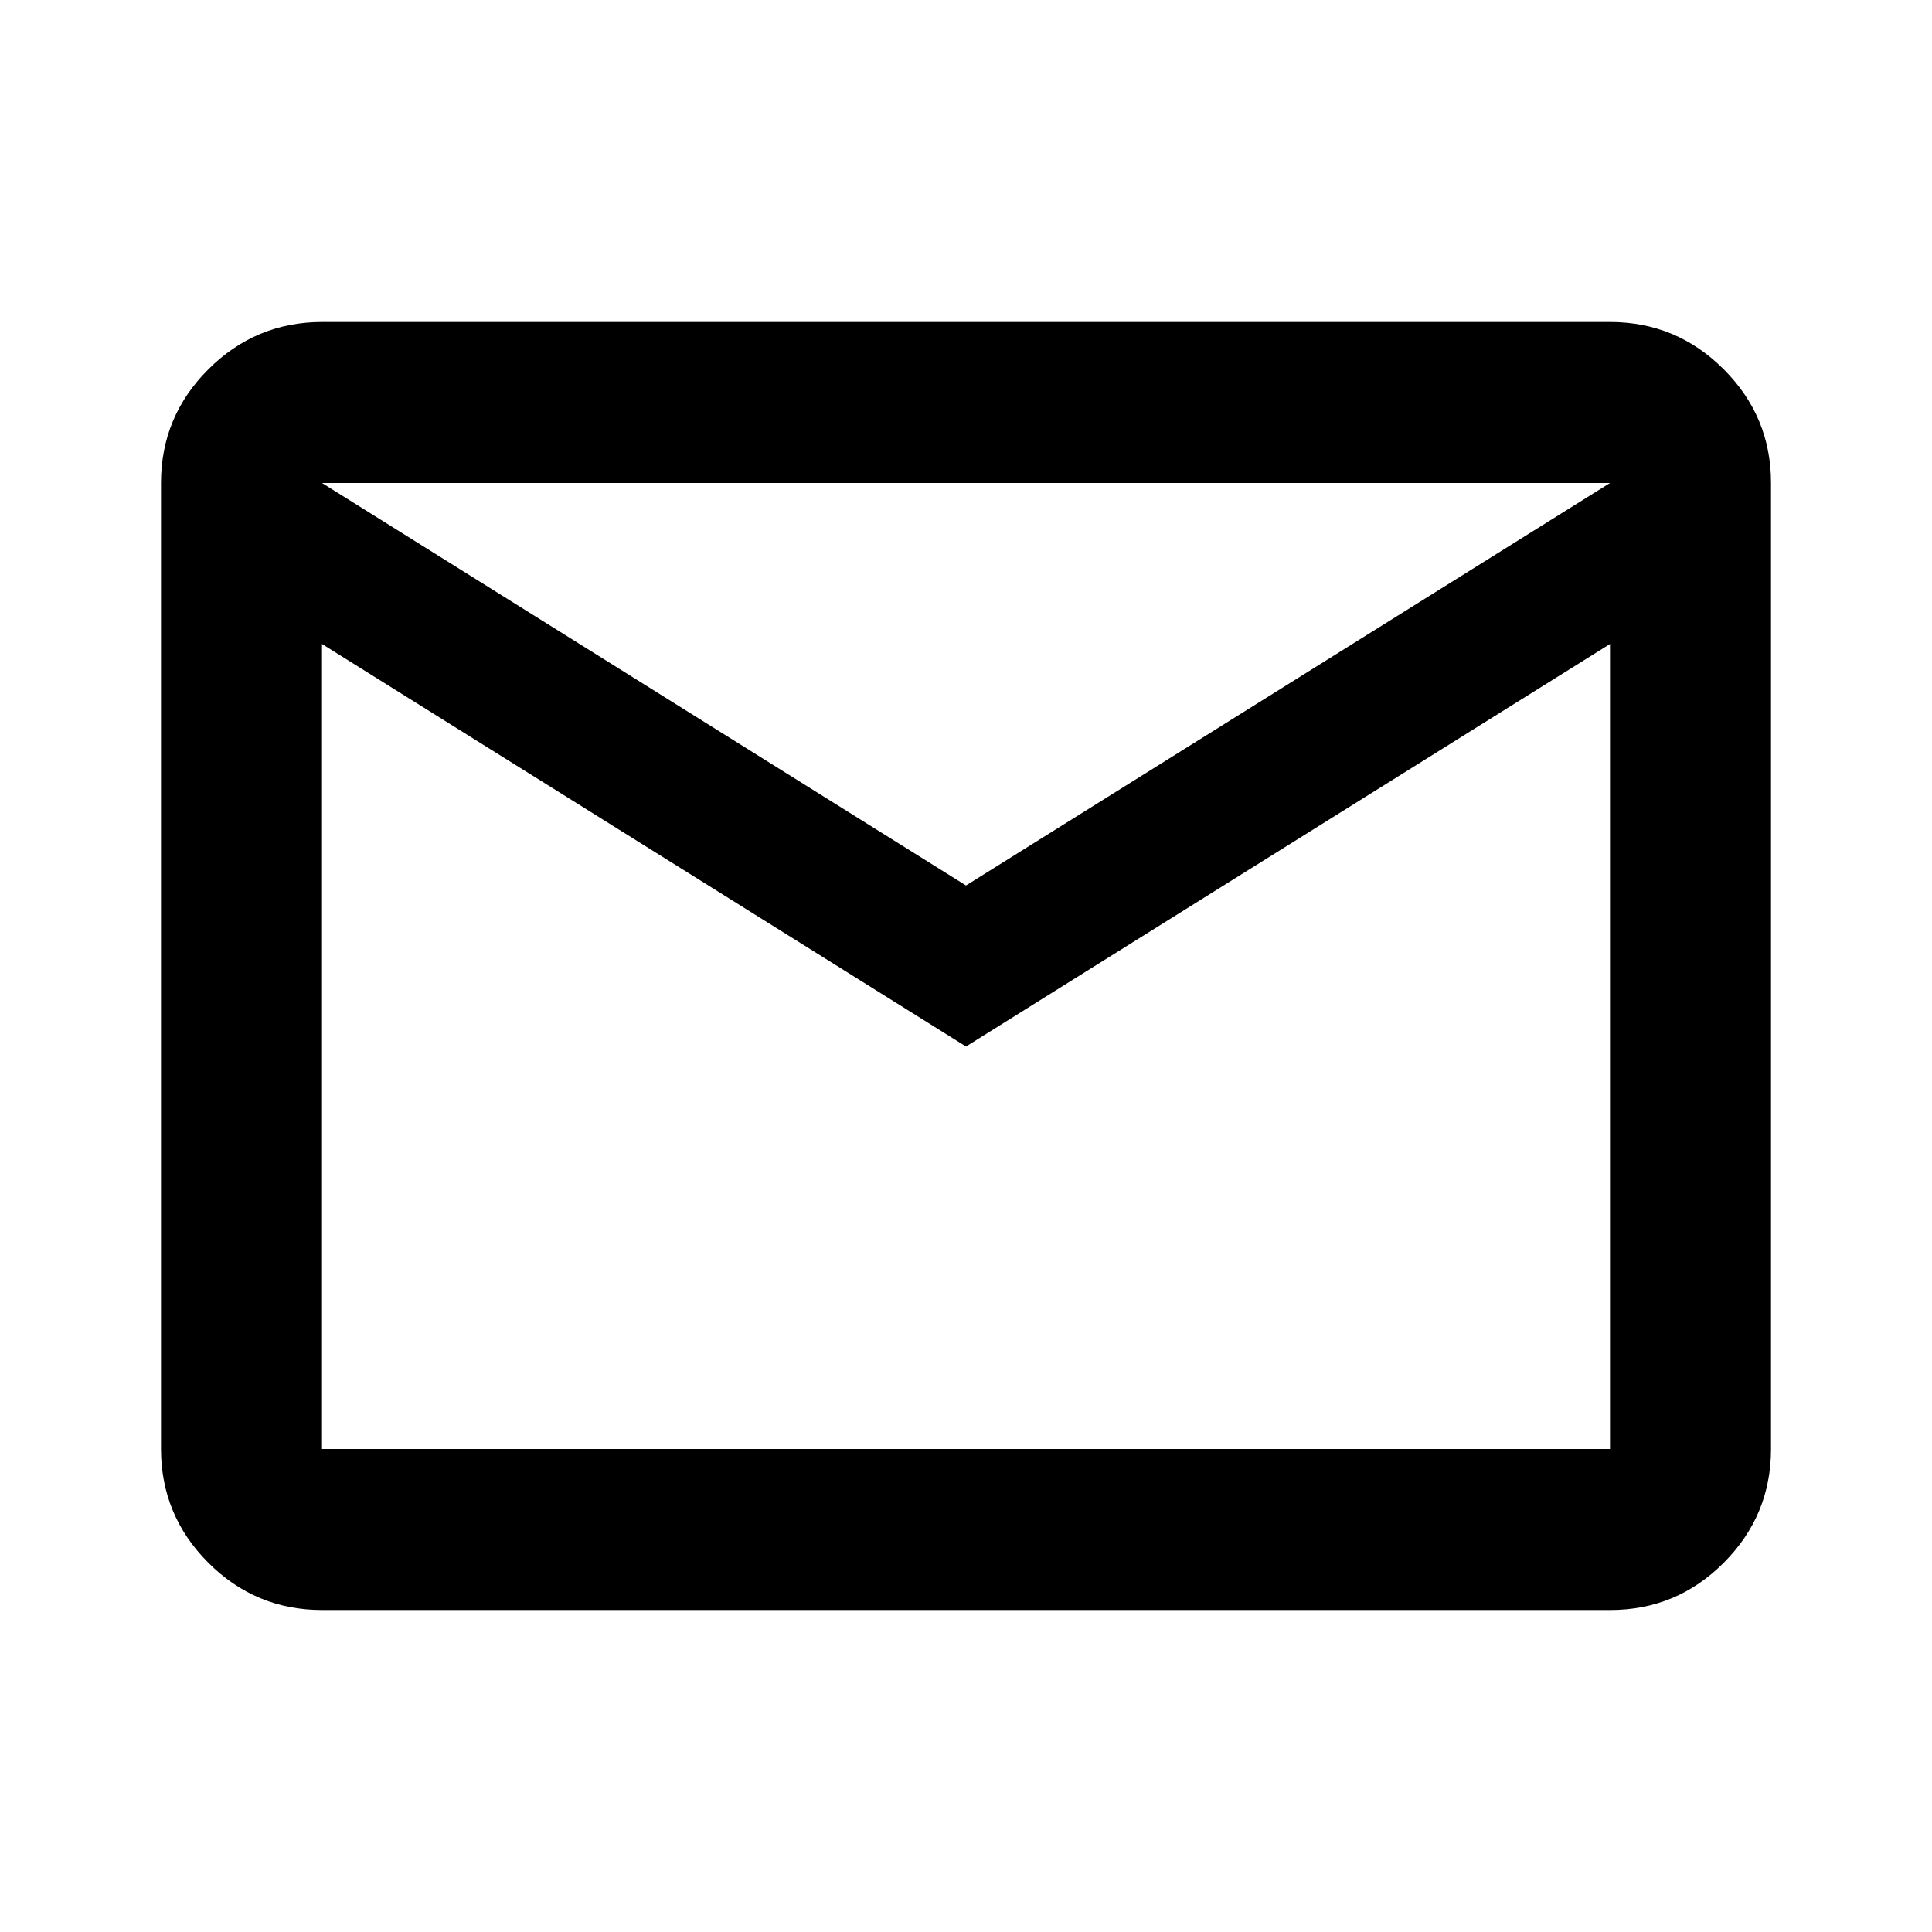
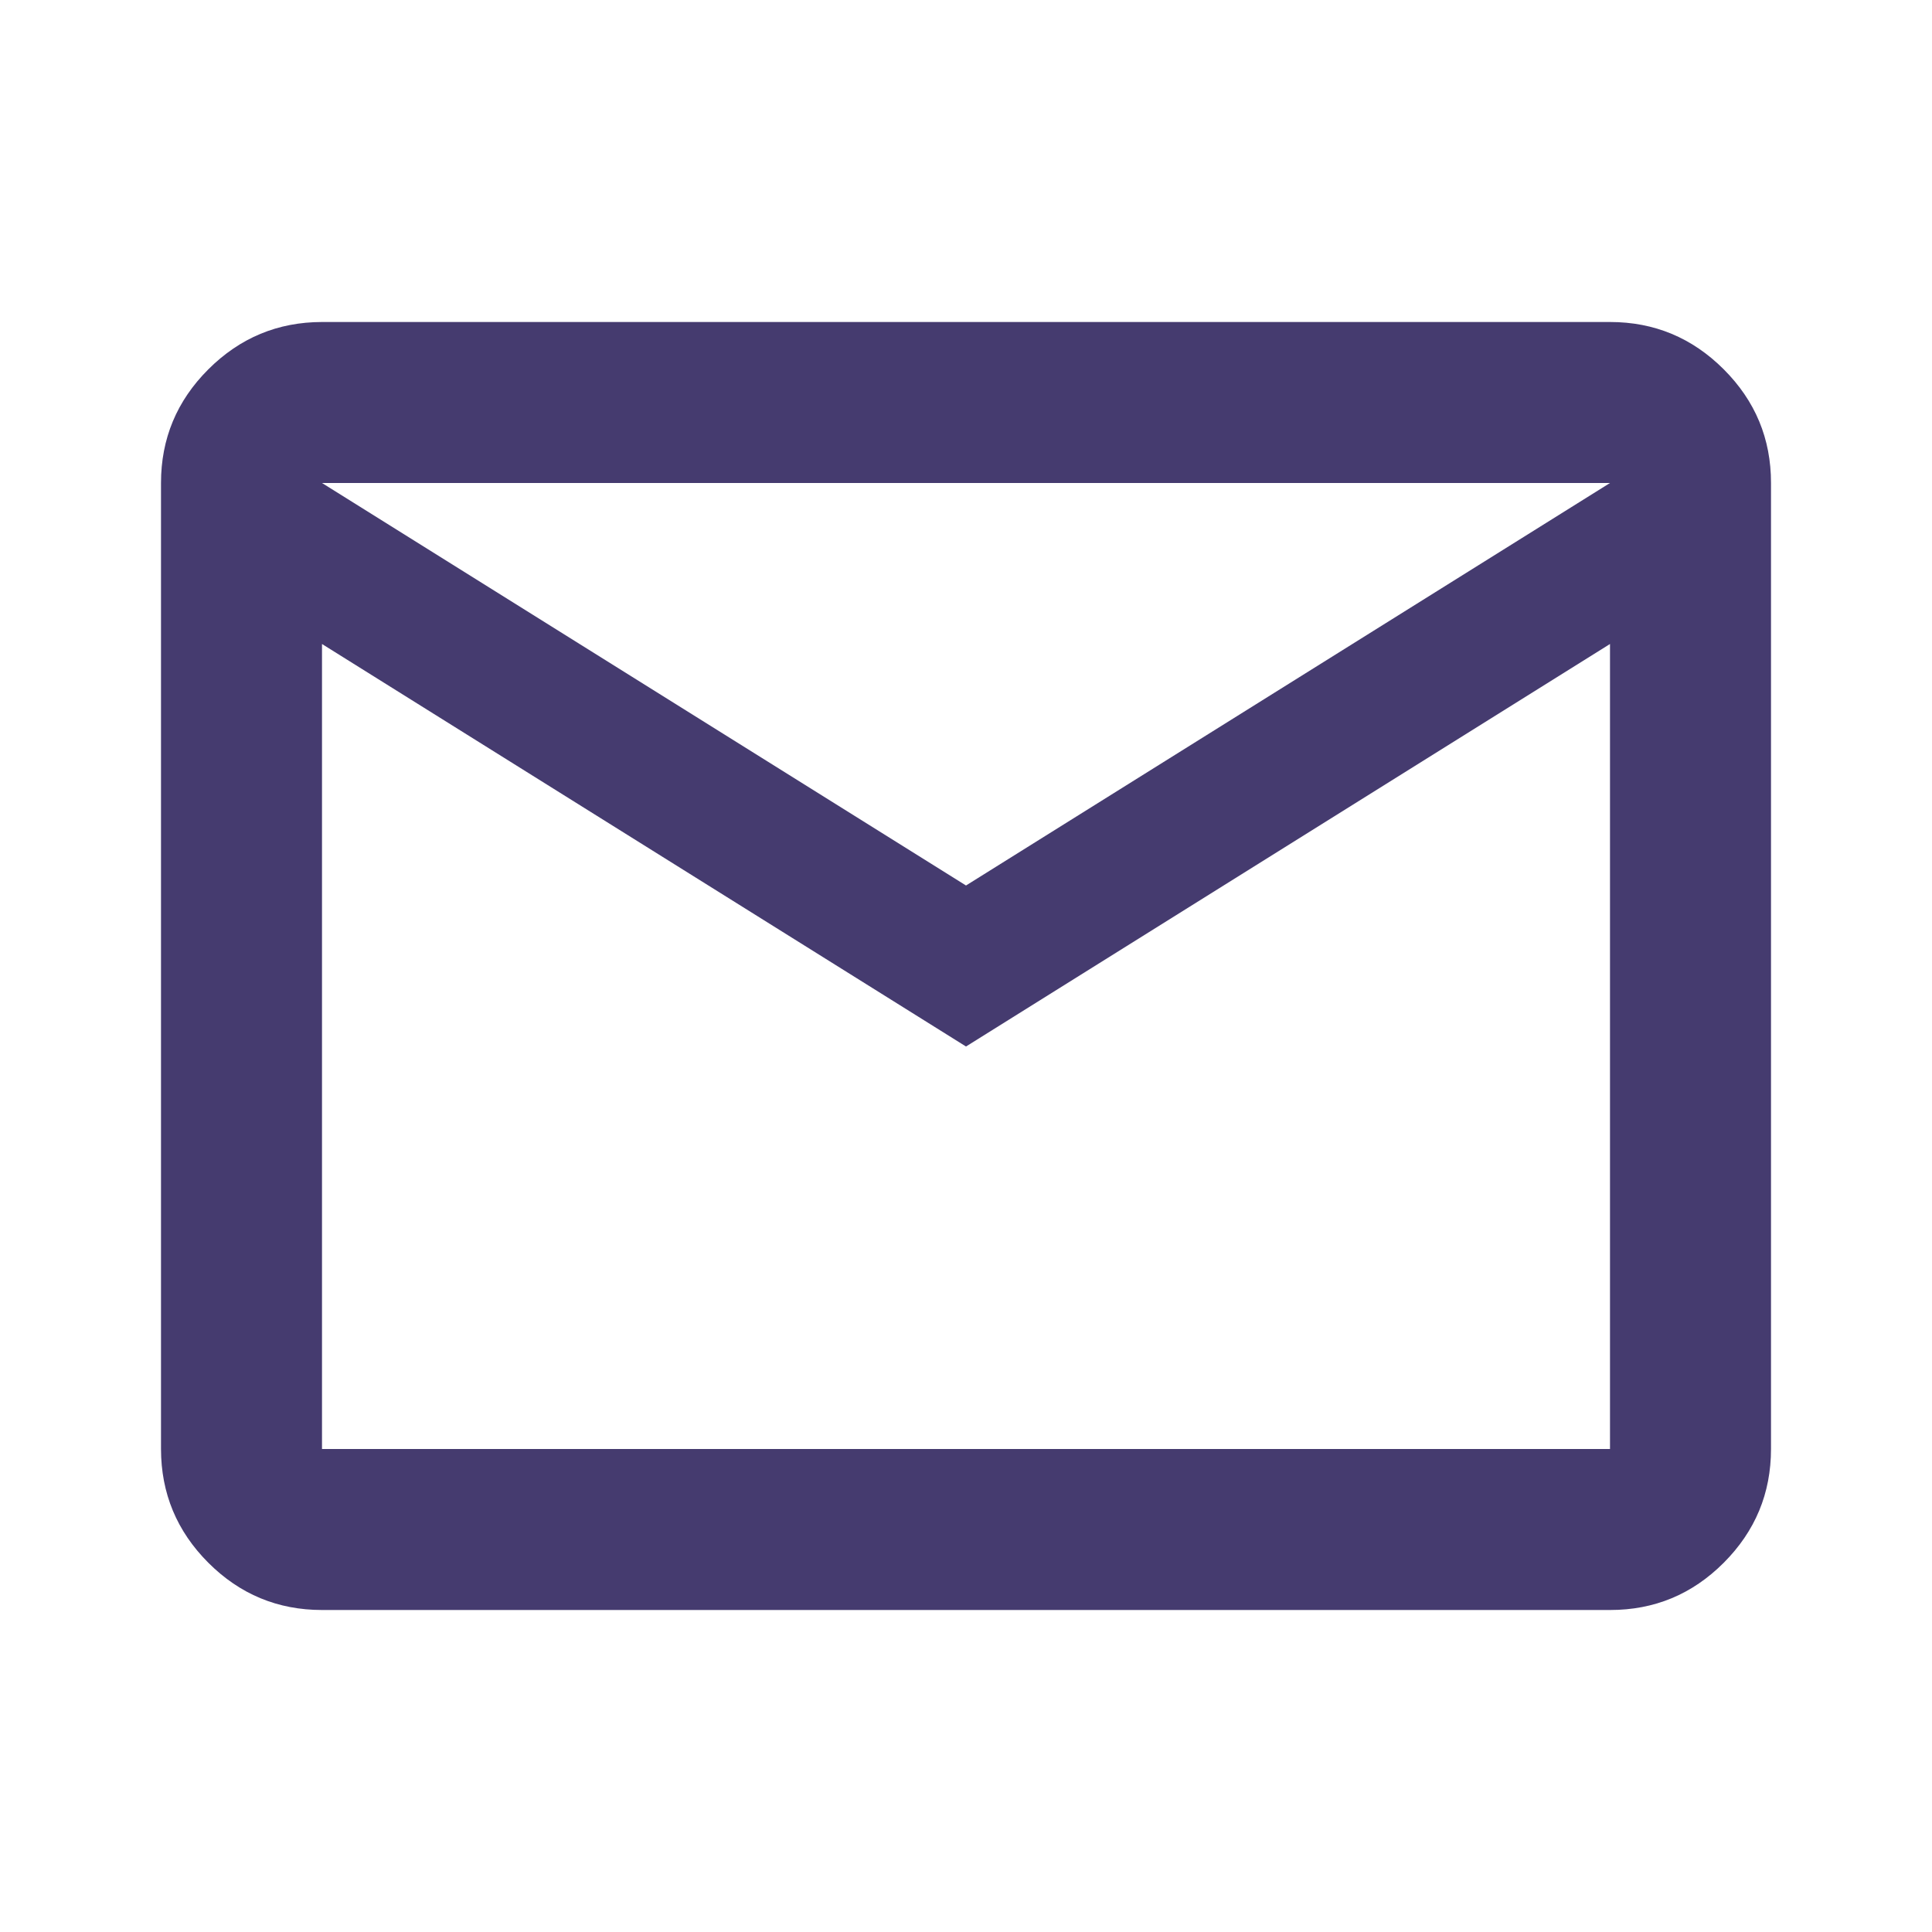
<svg xmlns="http://www.w3.org/2000/svg" width="1em" height="1em" viewBox="0 0 24 24">
-   <path fill="currentColor" d="M4 20q-.825 0-1.412-.587T2 18V6q0-.825.588-1.412T4 4h16q.825 0 1.413.588T22 6v12q0 .825-.587 1.413T20 20zm8-7L4 8v10h16V8zm0-2l8-5H4zM4 8V6v12z" />
+   <path fill="#453B6F" d="M4 20q-.825 0-1.412-.587T2 18V6q0-.825.588-1.412T4 4h16q.825 0 1.413.588T22 6v12q0 .825-.587 1.413T20 20zm8-7L4 8v10h16V8zm0-2l8-5H4zM4 8V6v12z" />
</svg>
